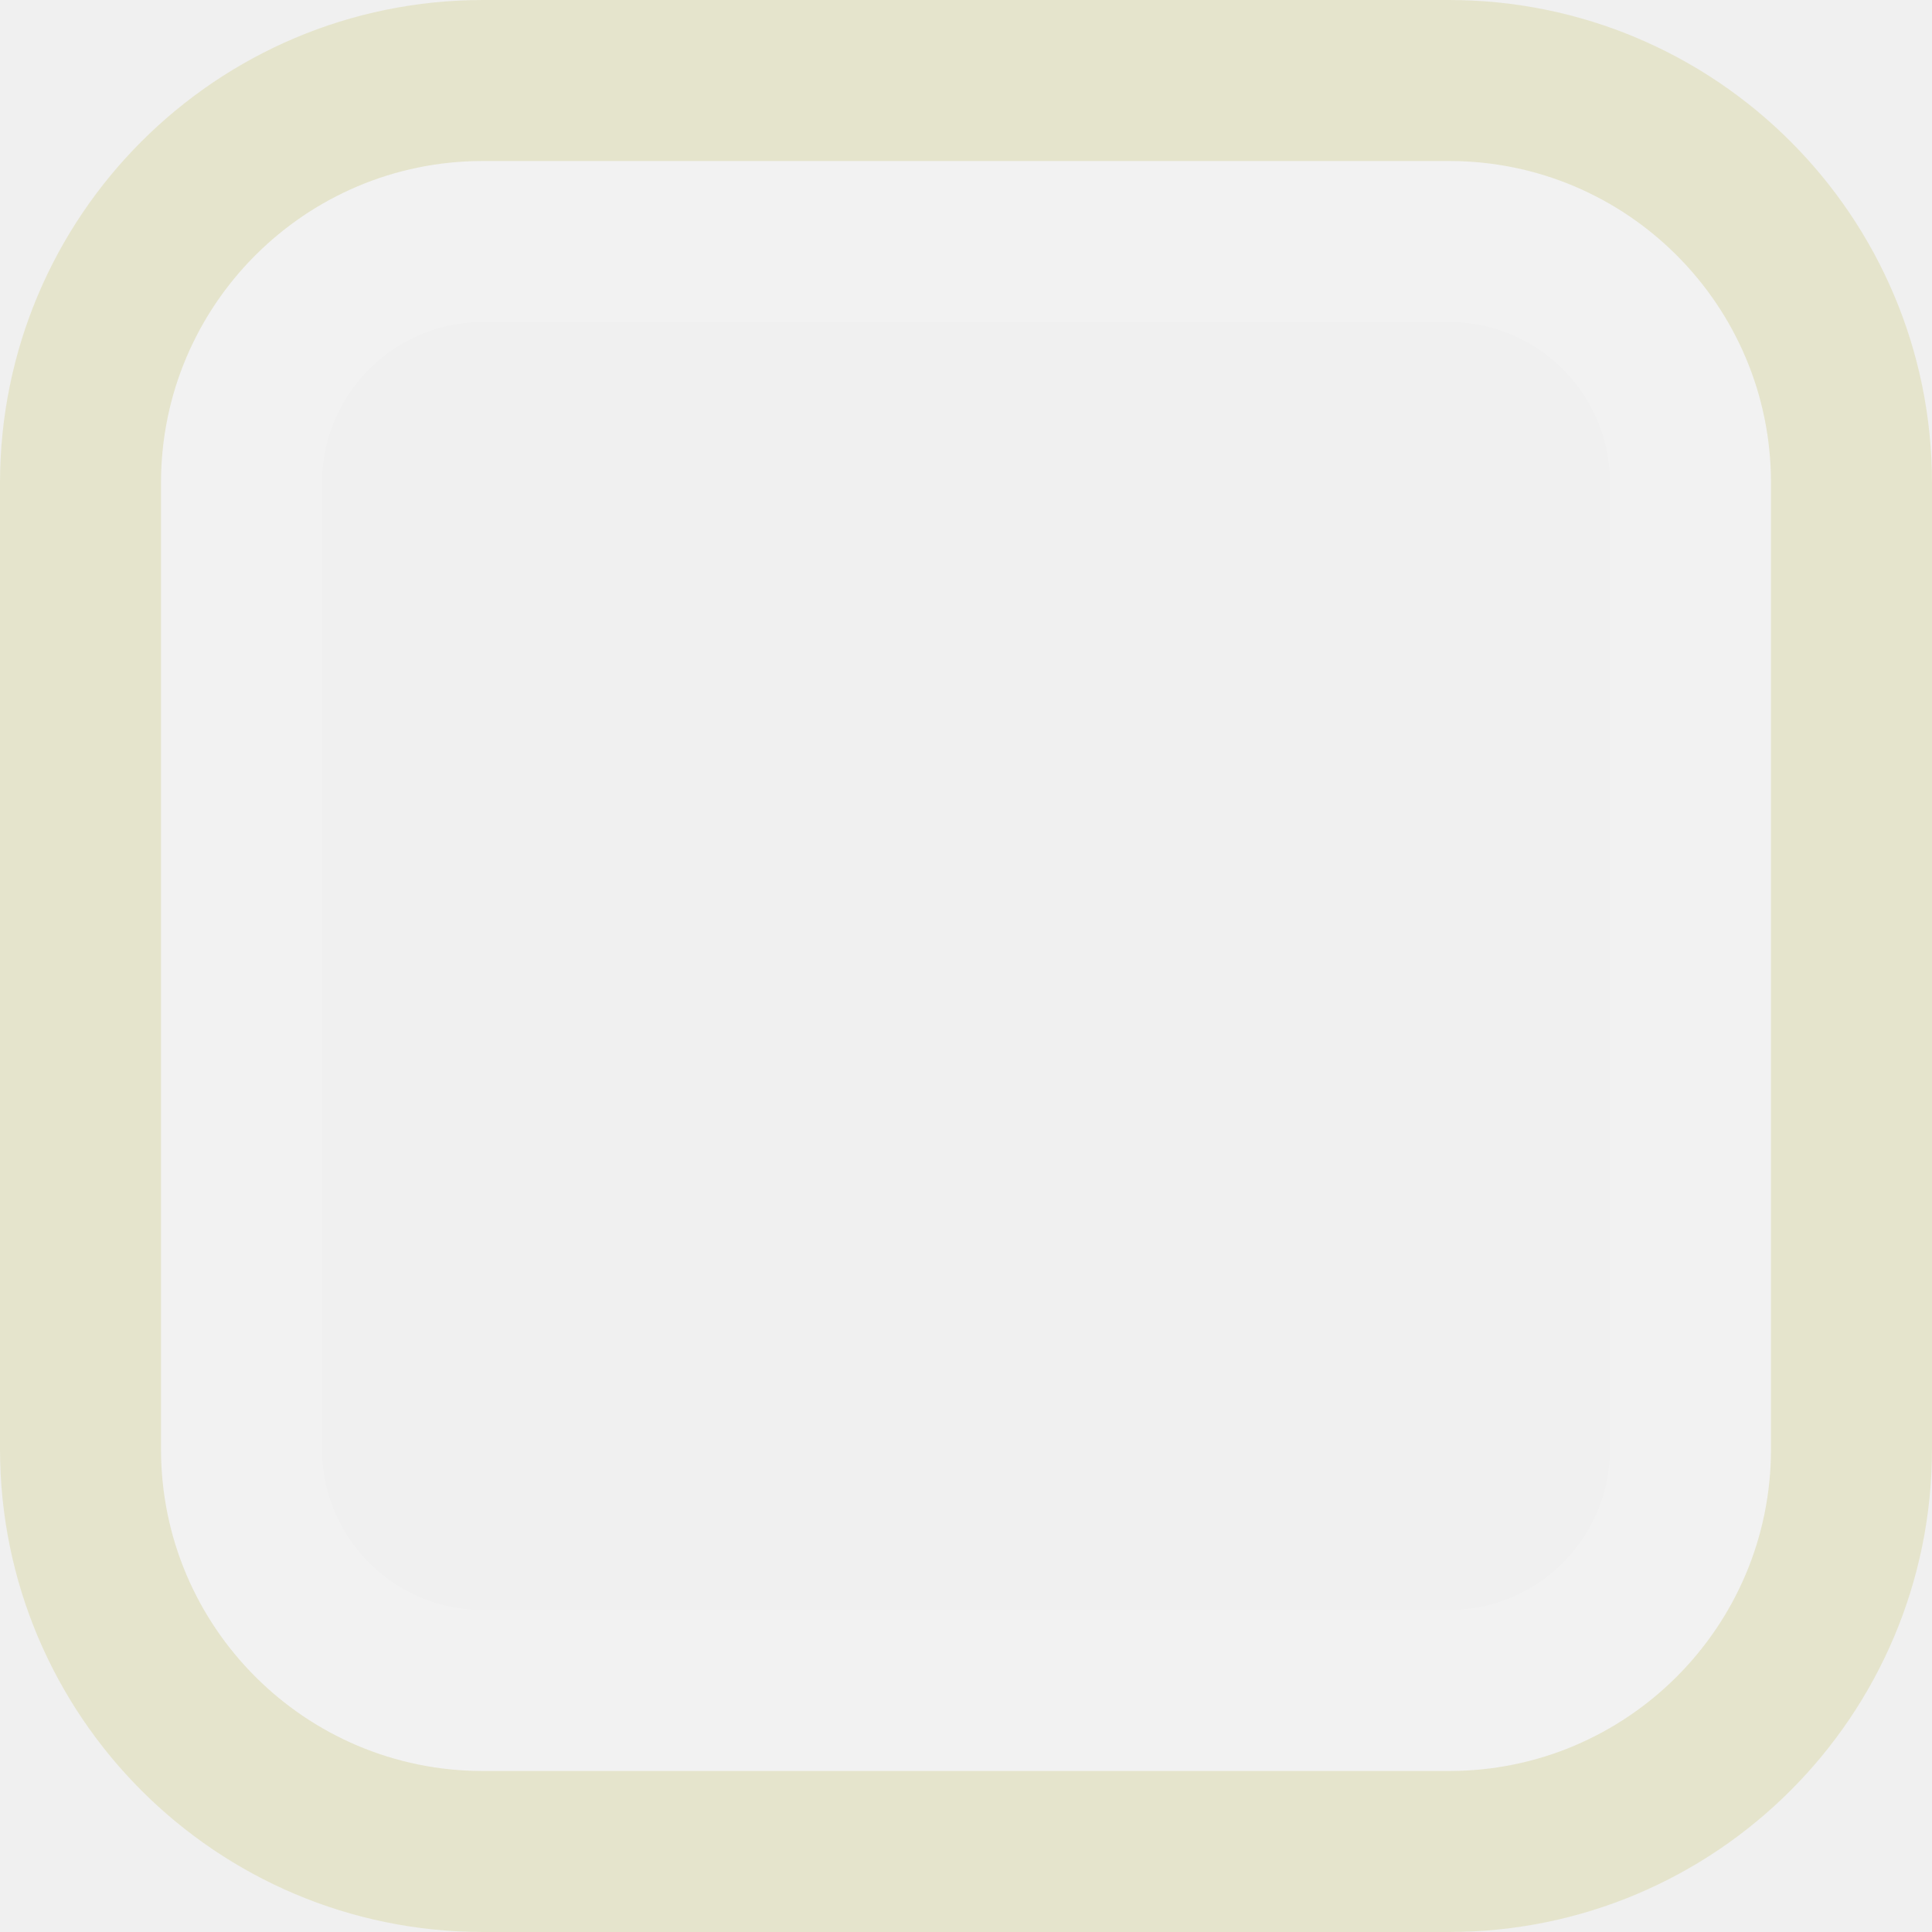
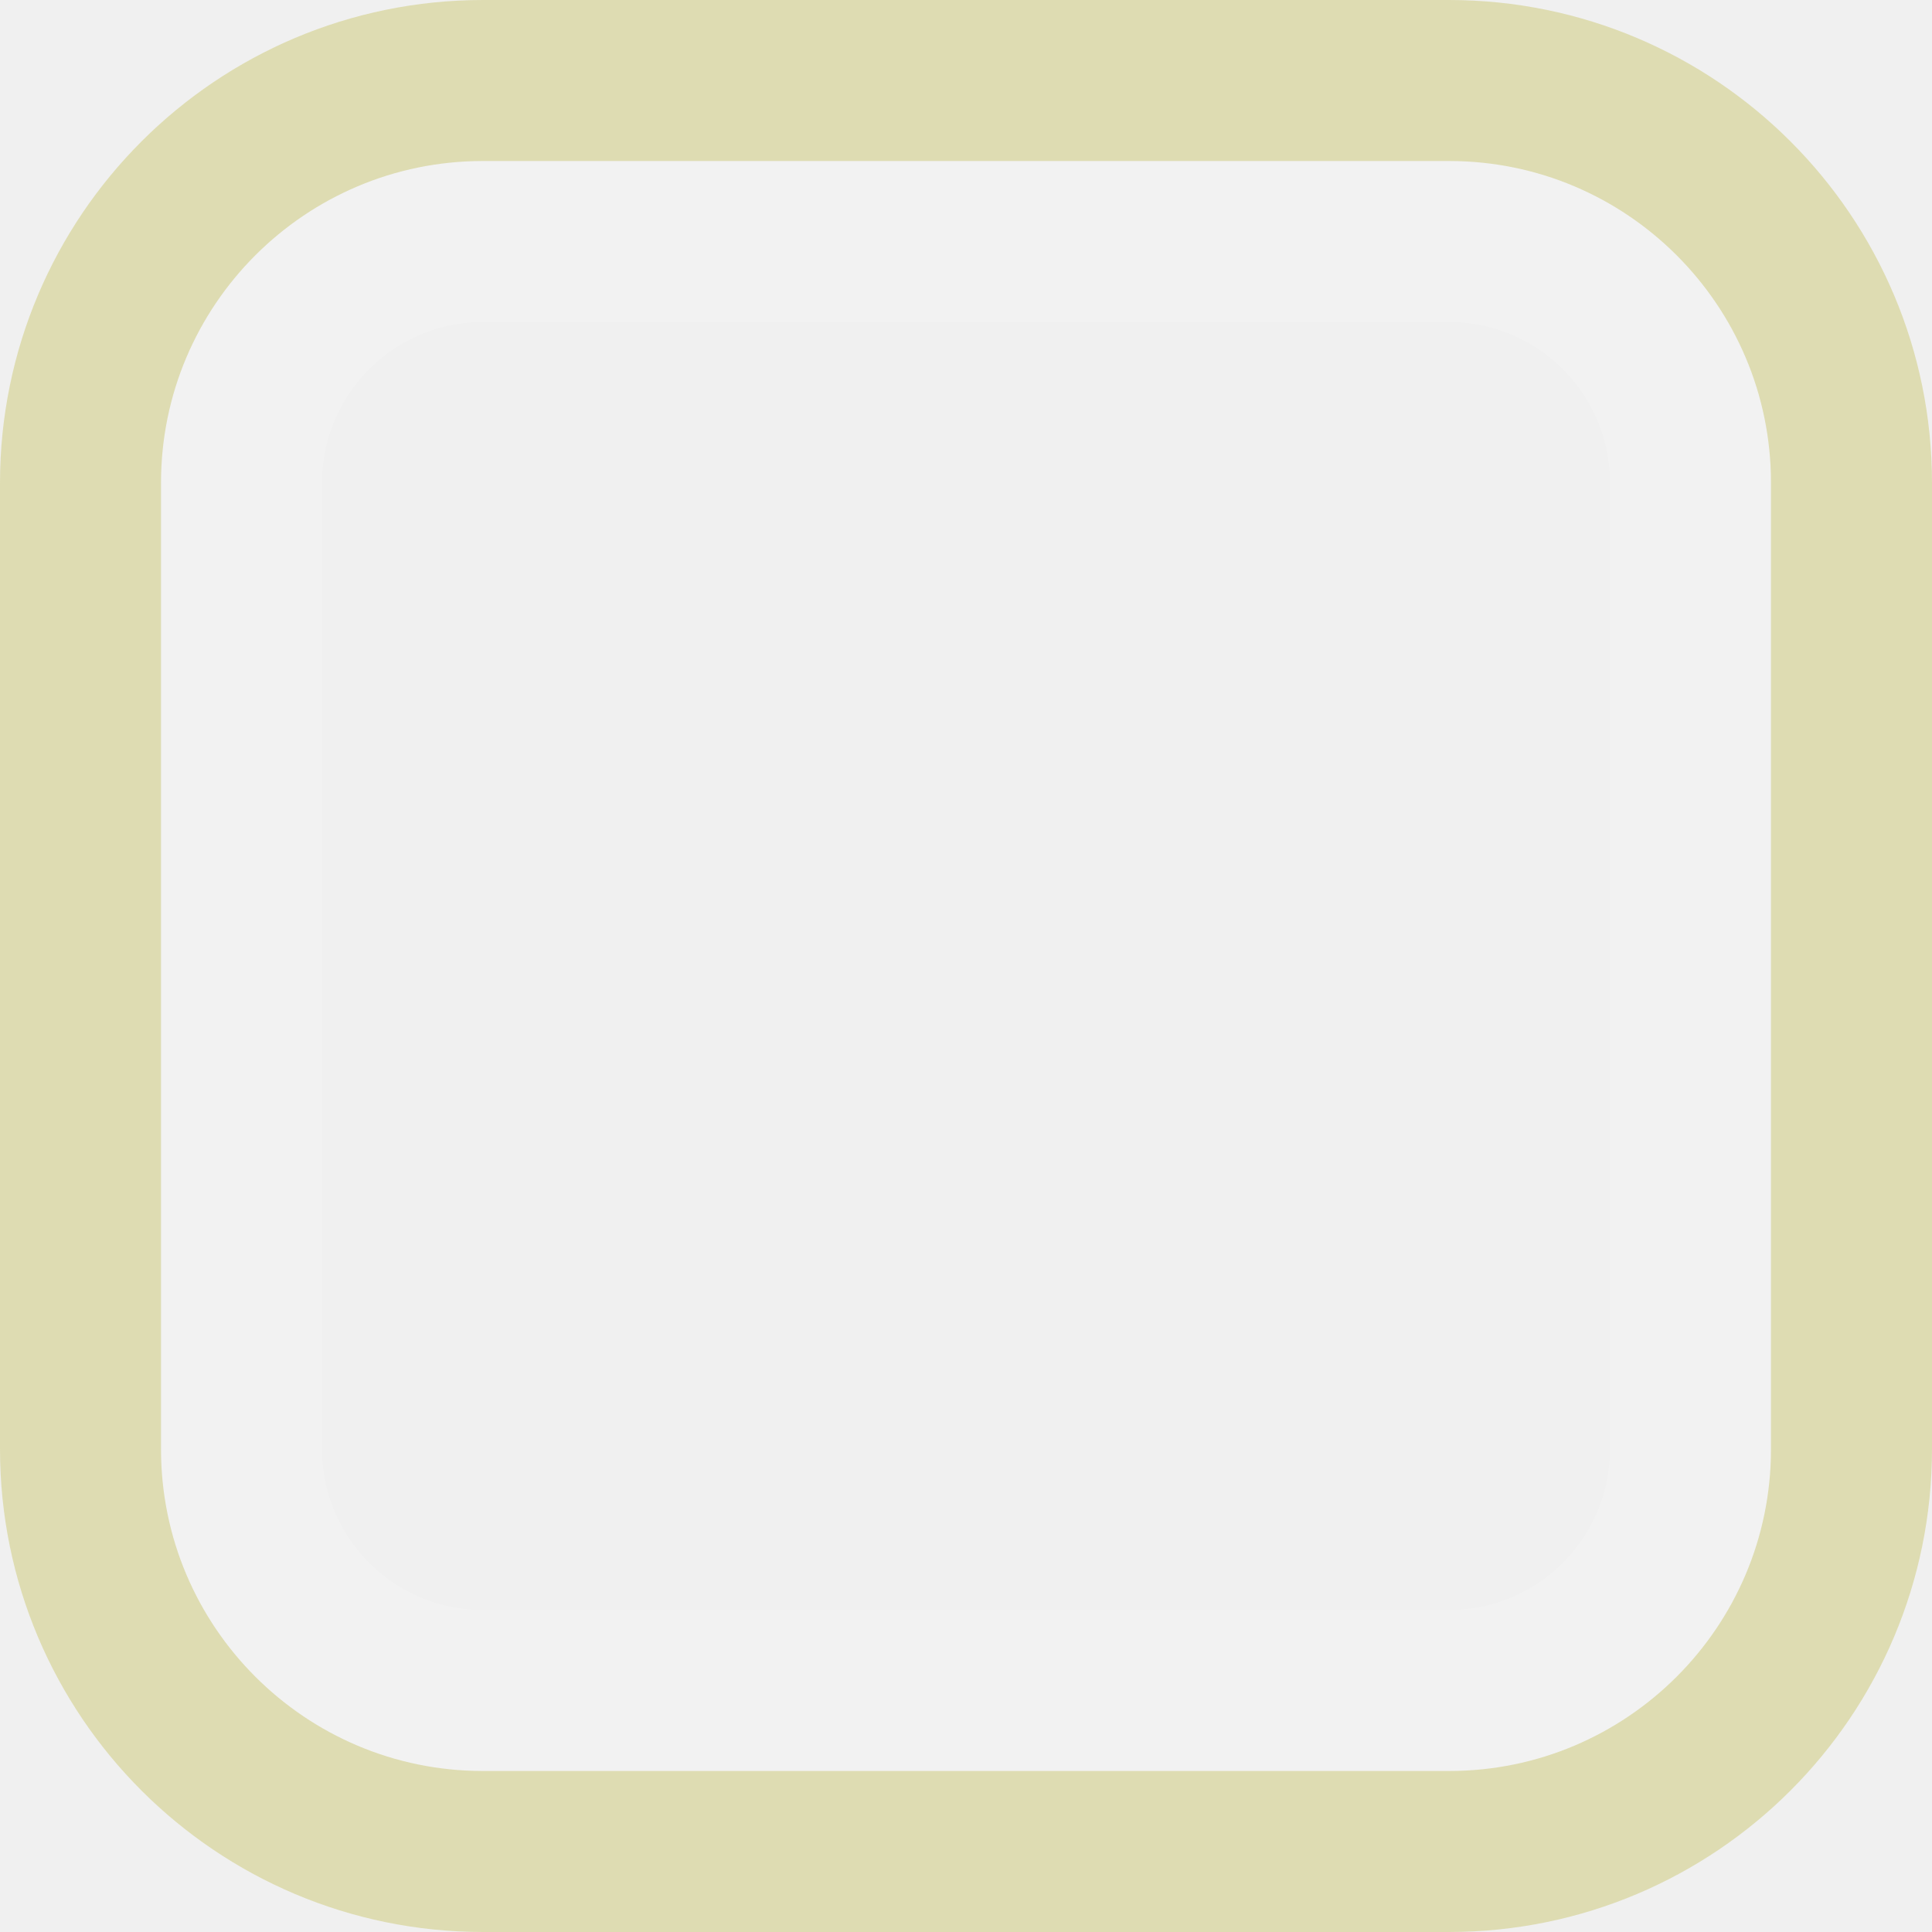
<svg xmlns="http://www.w3.org/2000/svg" width="24" height="24">
  <defs>
    <linearGradient id="b">
      <stop offset="0" style="stop-color:#515151;stop-opacity:1" />
      <stop offset="1" style="stop-color:#292929;stop-opacity:1" />
    </linearGradient>
    <linearGradient id="a">
      <stop style="stop-color:#454317;stop-opacity:1" offset="0" />
      <stop style="stop-color:#6f6905;stop-opacity:1" offset="1" />
    </linearGradient>
    <linearGradient id="c">
      <stop style="stop-color:#333;stop-opacity:1" offset="0" />
      <stop style="stop-color:#292929;stop-opacity:1" offset="1" />
    </linearGradient>
    <linearGradient id="d">
      <stop style="stop-color:#16191a;stop-opacity:1" offset="0" />
      <stop style="stop-color:#2b3133;stop-opacity:1" offset="1" />
    </linearGradient>
  </defs>
  <g transform="translate(-342.5 -521.362)">
    <rect rx="3" y="524.362" x="345.5" height="18" width="18" style="color:#000;display:inline;overflow:visible;visibility:visible;fill:none;fill-opacity:1;stroke:#fff;stroke-width:2;stroke-linecap:butt;stroke-linejoin:round;stroke-miterlimit:4;stroke-dasharray:none;stroke-dashoffset:0;stroke-opacity:.15;marker:none;enable-background:accumulate" ry="3" />
-     <rect rx="5" y="522.362" x="343.5" height="22" width="22" style="color:#000;display:inline;overflow:visible;visibility:visible;fill:none;fill-opacity:1;stroke:#d2cf89;stroke-width:2;stroke-linecap:butt;stroke-linejoin:round;stroke-miterlimit:4;stroke-dasharray:none;stroke-dashoffset:0;stroke-opacity:.35;marker:none;enable-background:accumulate" ry="5" />
+     <rect rx="5" y="522.362" x="343.5" height="22" width="22" style="color:#000;display:inline;overflow:visible;visibility:visible;fill:none;fill-opacity:1;stroke:#d2cf89;stroke-width:2;stroke-linecap:butt;stroke-linejoin:round;stroke-miterlimit:4;stroke-dasharray:none;stroke-dashoffset:0;stroke-opacity:.6;marker:none;enable-background:accumulate" ry="5" />
  </g>
</svg>
